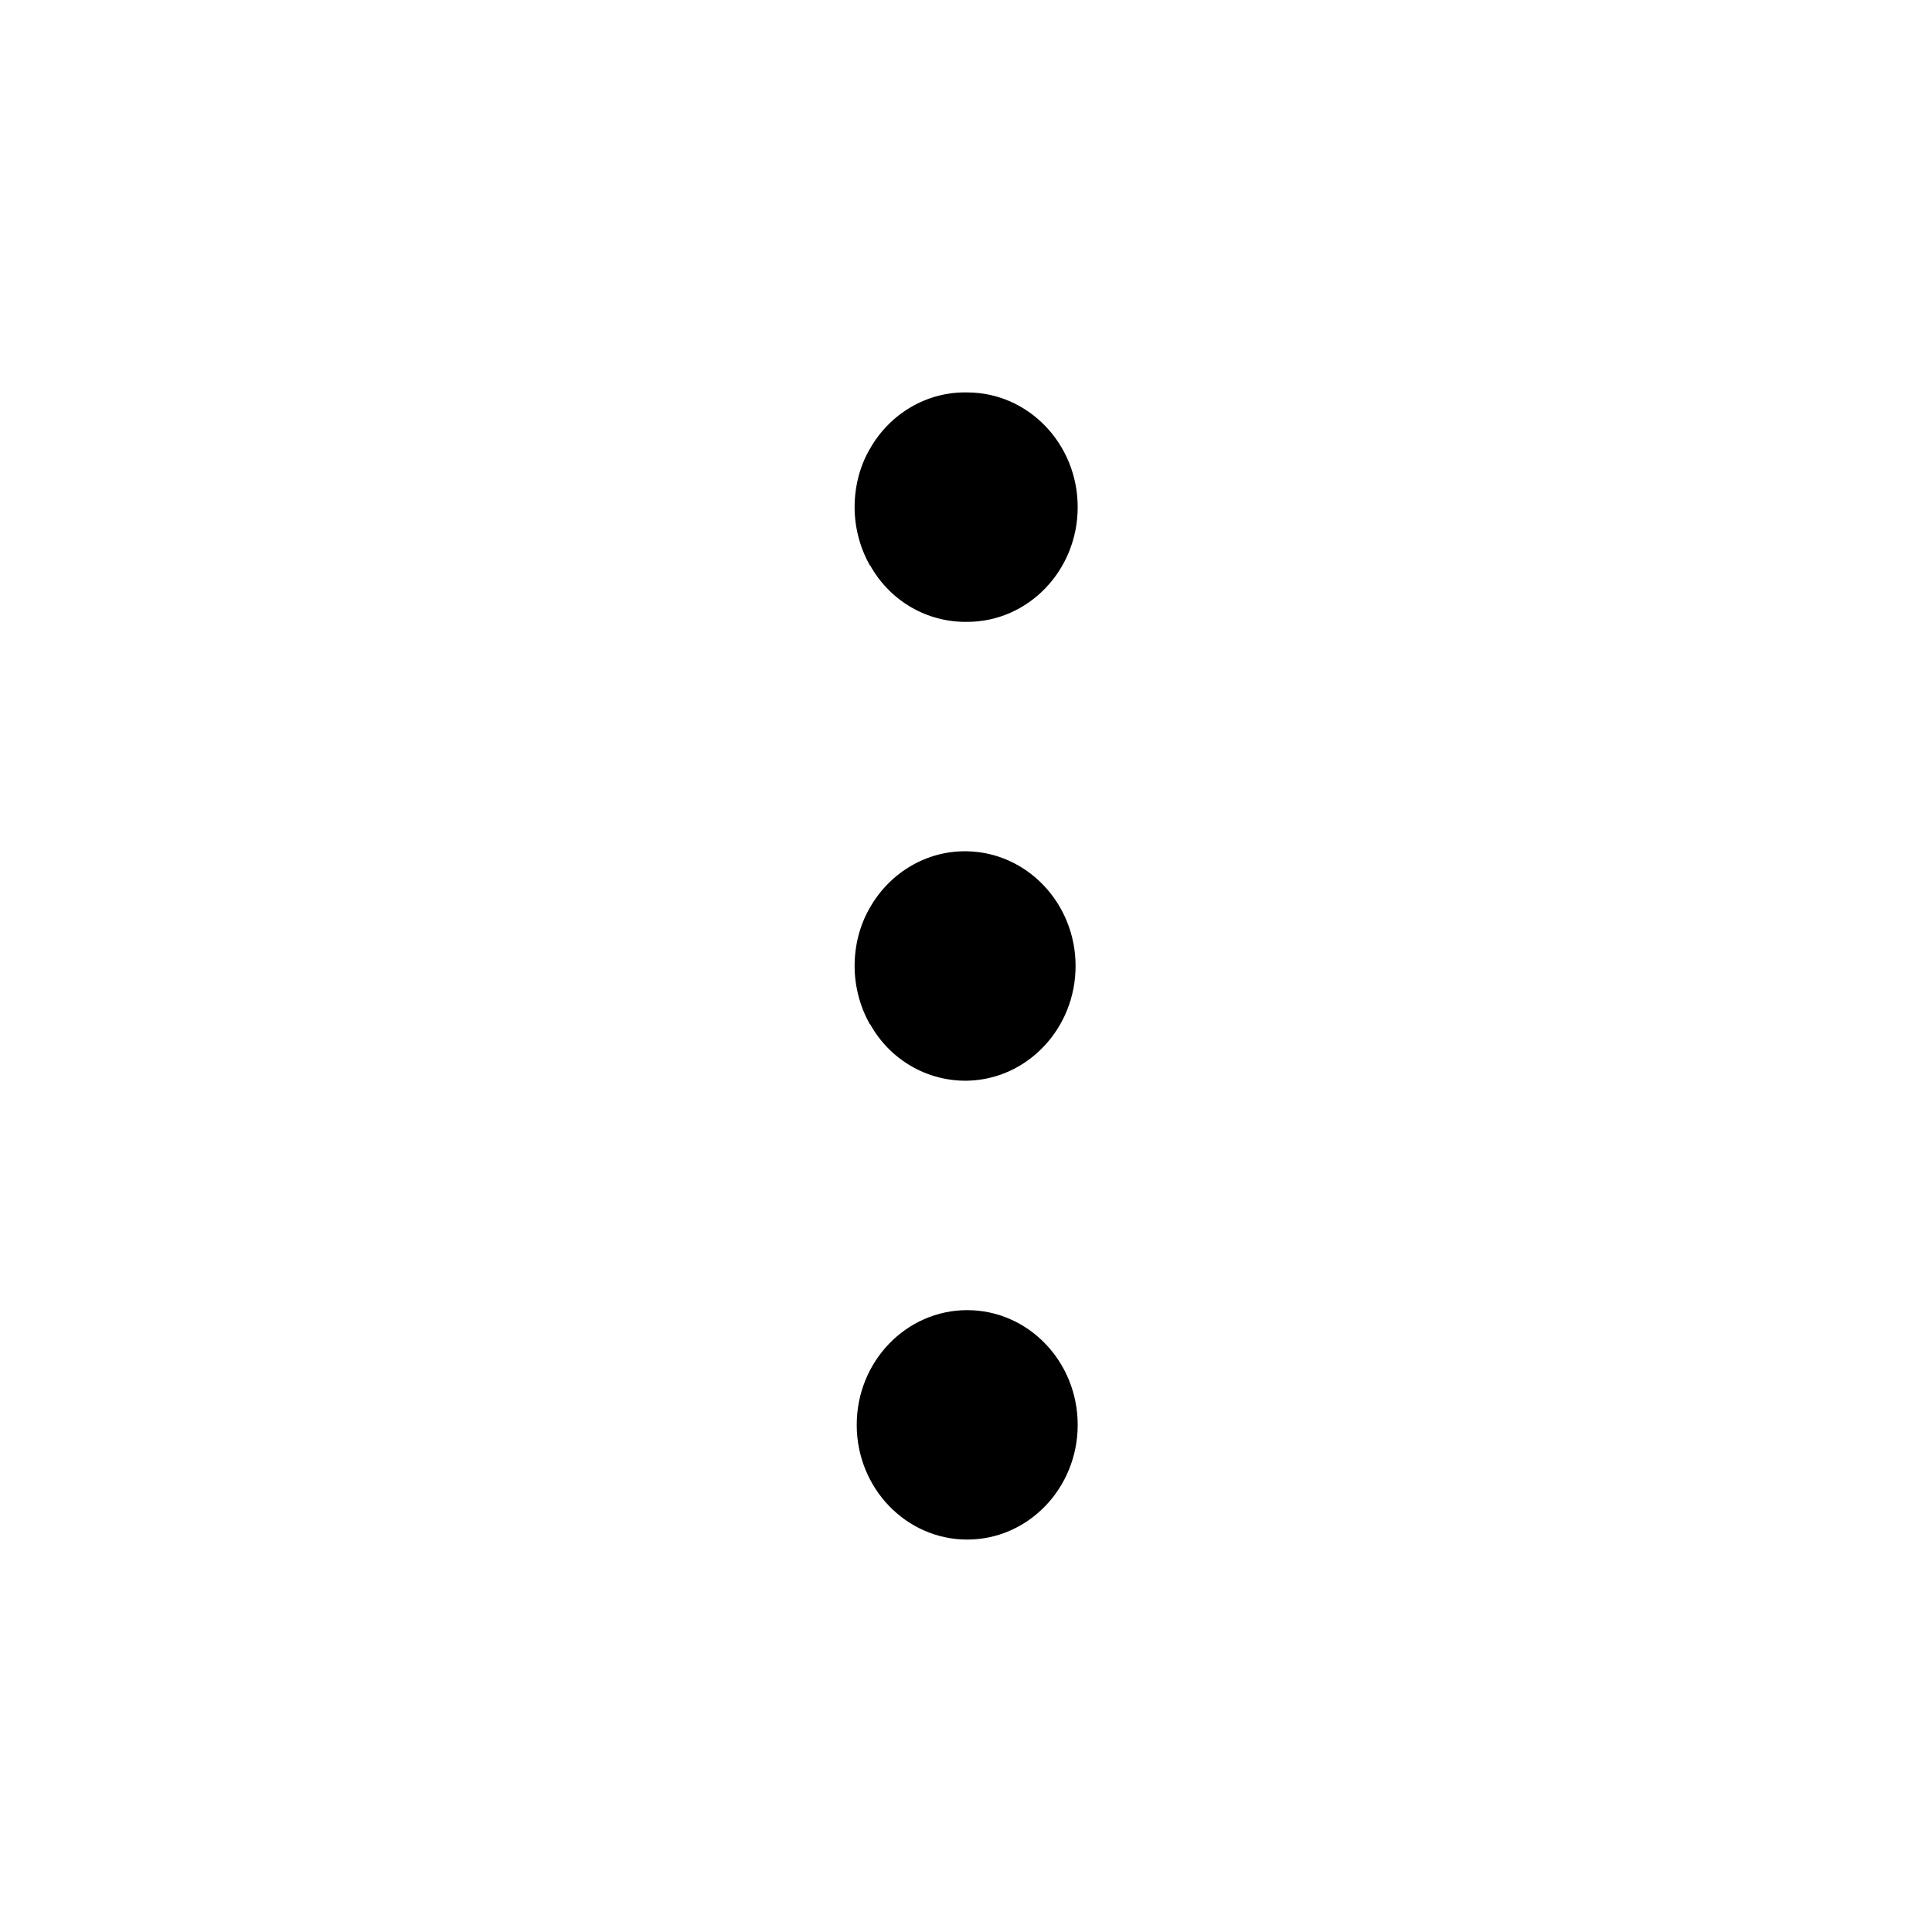
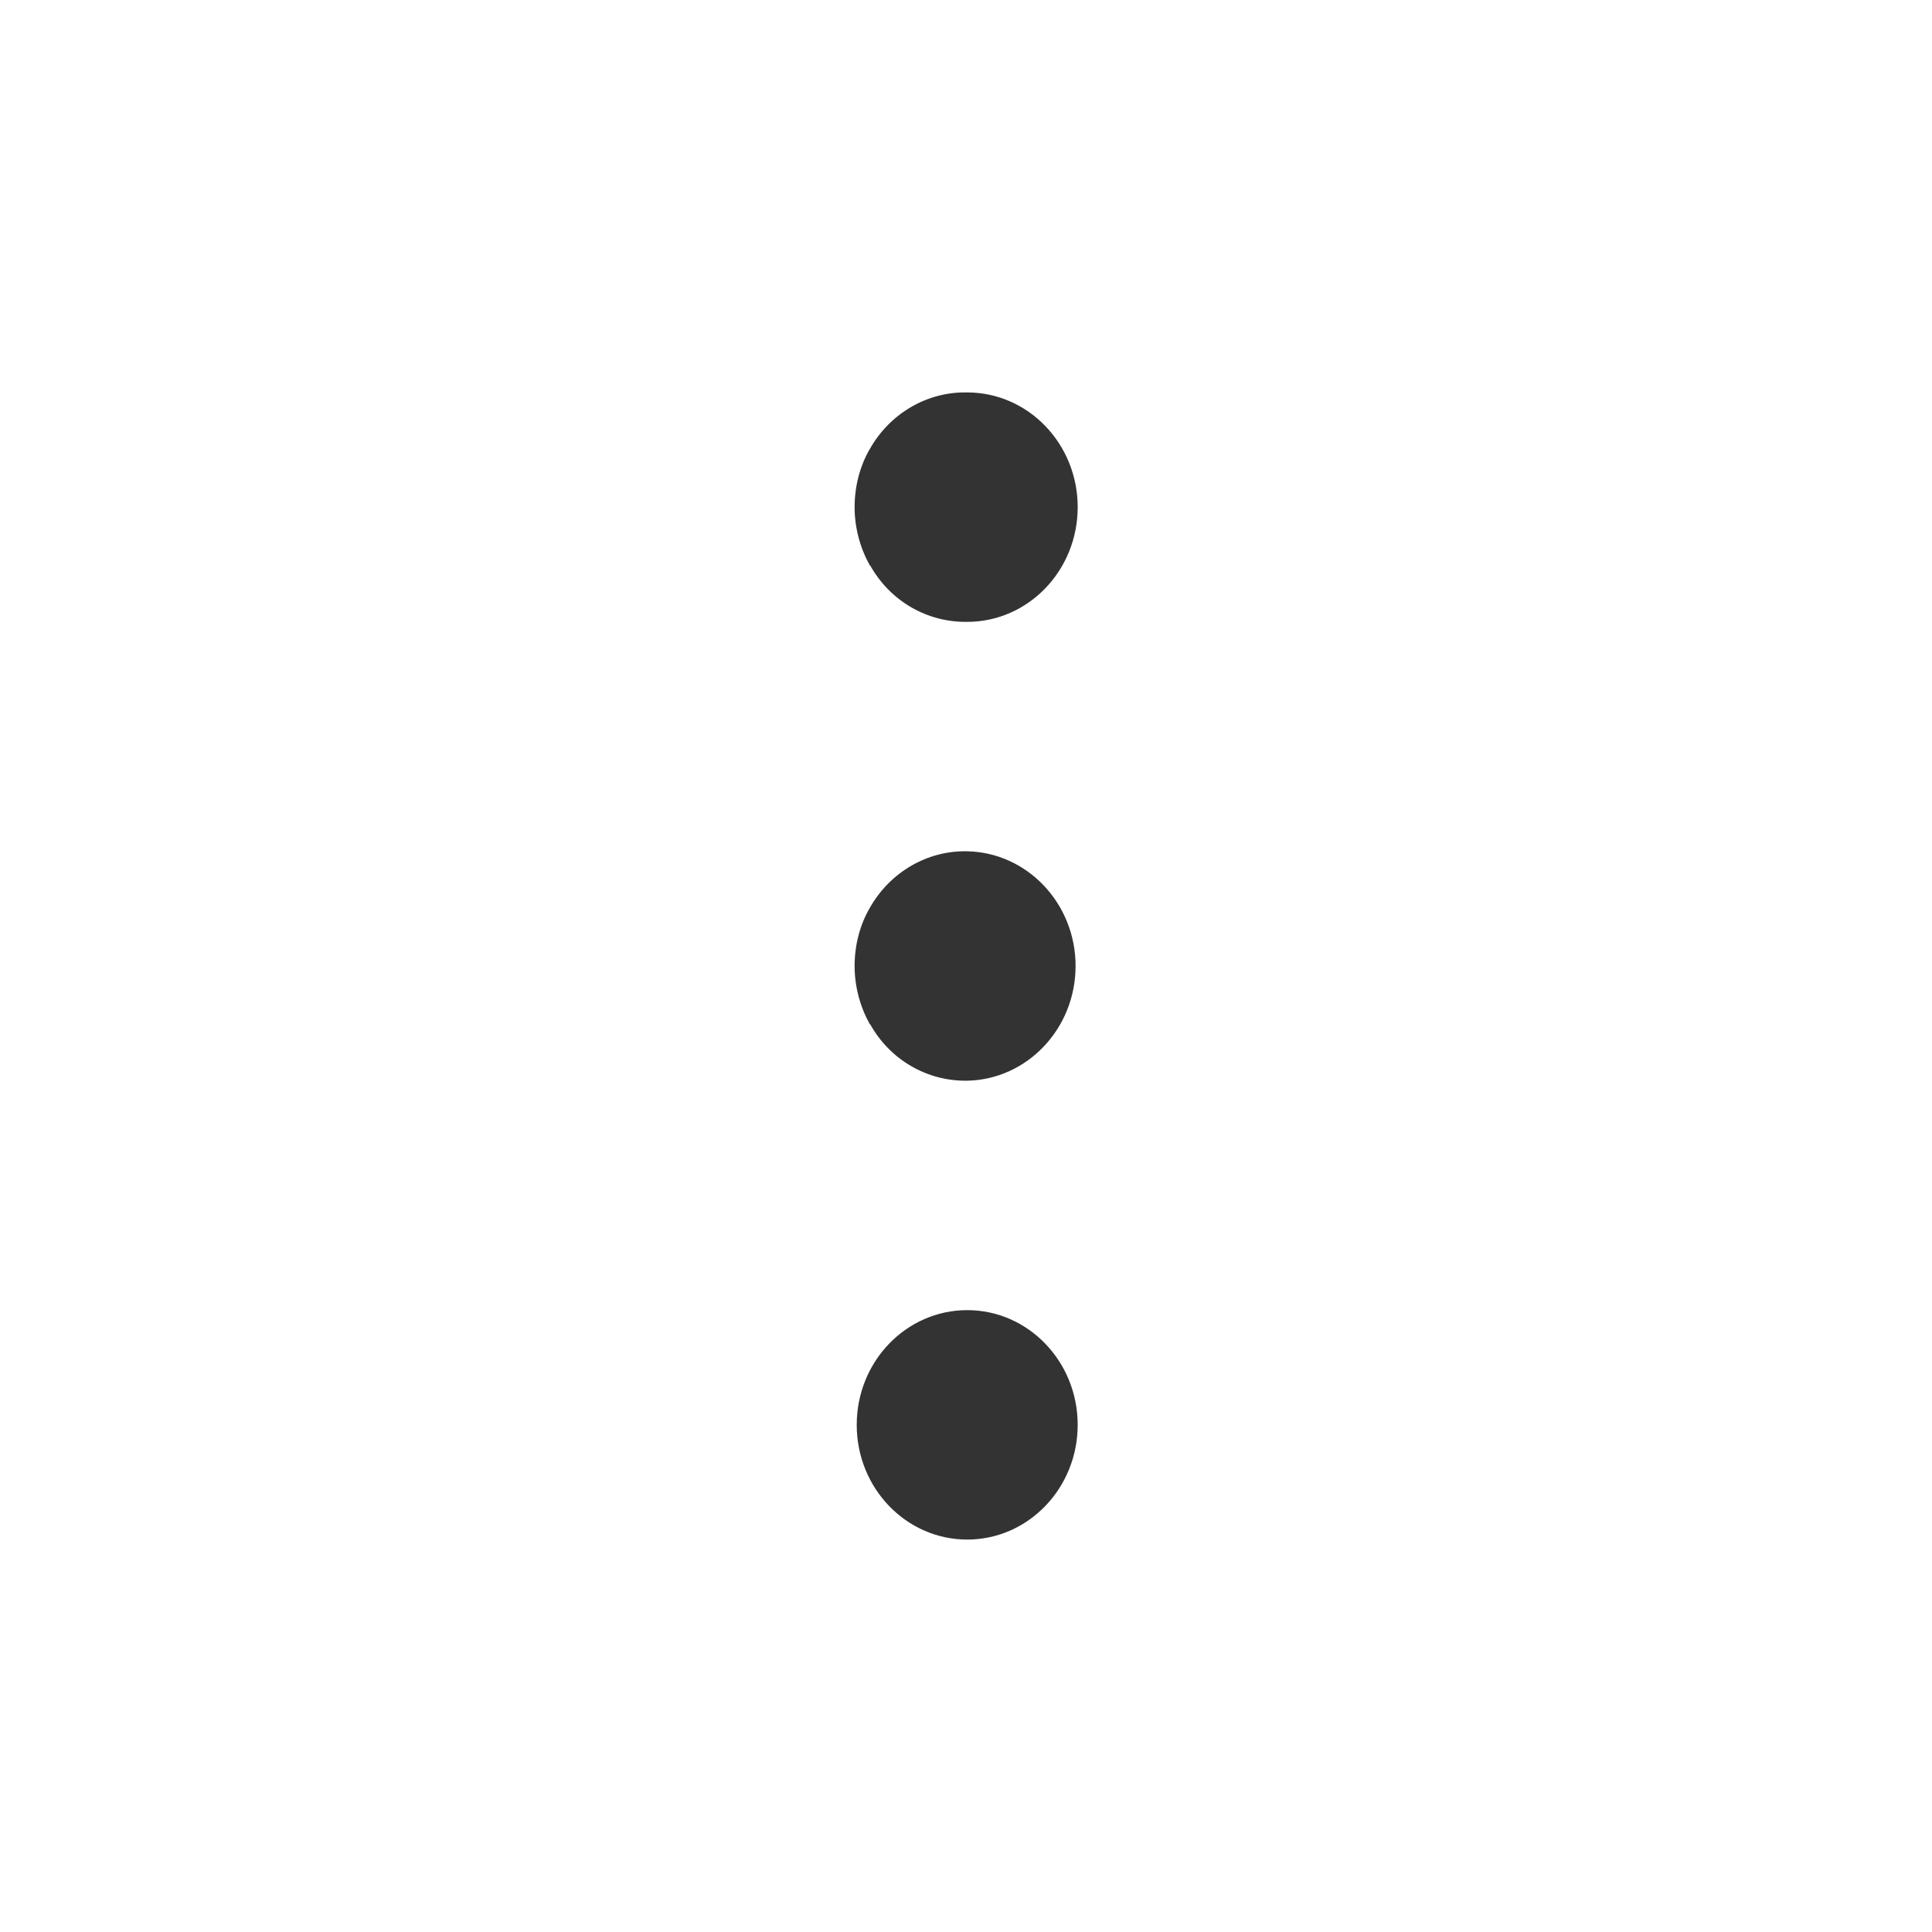
- <svg xmlns="http://www.w3.org/2000/svg" id="au" viewBox="0 0 64 64">
-   <path d="m32.04,43.4c-2.02,0-3.66,1.7-3.66,3.8s1.64,3.8,3.66,3.8,3.66-1.7,3.66-3.8-1.64-3.8-3.66-3.8h0Zm0-15.2c-1.32-.03-2.56.69-3.23,1.88-.32.55-.5,1.22-.5,1.92s.19,1.37.51,1.94v-.02c.66,1.19,1.89,1.9,3.22,1.88,1.99-.04,3.59-1.73,3.59-3.8s-1.6-3.76-3.59-3.8Zm0-15.2c-1.32-.03-2.56.69-3.23,1.88-.32.55-.5,1.22-.5,1.92s.19,1.37.51,1.94v-.02c.66,1.19,1.89,1.9,3.22,1.88,2.02,0,3.66-1.7,3.66-3.8s-1.64-3.8-3.66-3.8h0Z" />
+ <svg xmlns="http://www.w3.org/2000/svg" id="more-vertical" viewBox="0 0 64 64">
+   <path d="m32.04,43.4c-2.02,0-3.66,1.7-3.66,3.8s1.64,3.8,3.66,3.8,3.66-1.7,3.66-3.8-1.64-3.8-3.66-3.8h0Zm0-15.2c-1.32-.03-2.56.69-3.23,1.88-.32.55-.5,1.22-.5,1.92s.19,1.37.51,1.94v-.02c.66,1.19,1.89,1.9,3.22,1.88,1.99-.04,3.59-1.73,3.59-3.8s-1.6-3.76-3.59-3.8Zm0-15.2c-1.32-.03-2.56.69-3.23,1.88-.32.55-.5,1.22-.5,1.92s.19,1.37.51,1.94v-.02c.66,1.19,1.89,1.9,3.22,1.88,2.02,0,3.66-1.7,3.66-3.8s-1.64-3.8-3.66-3.8h0Z" style="fill:#333;" />
</svg>
